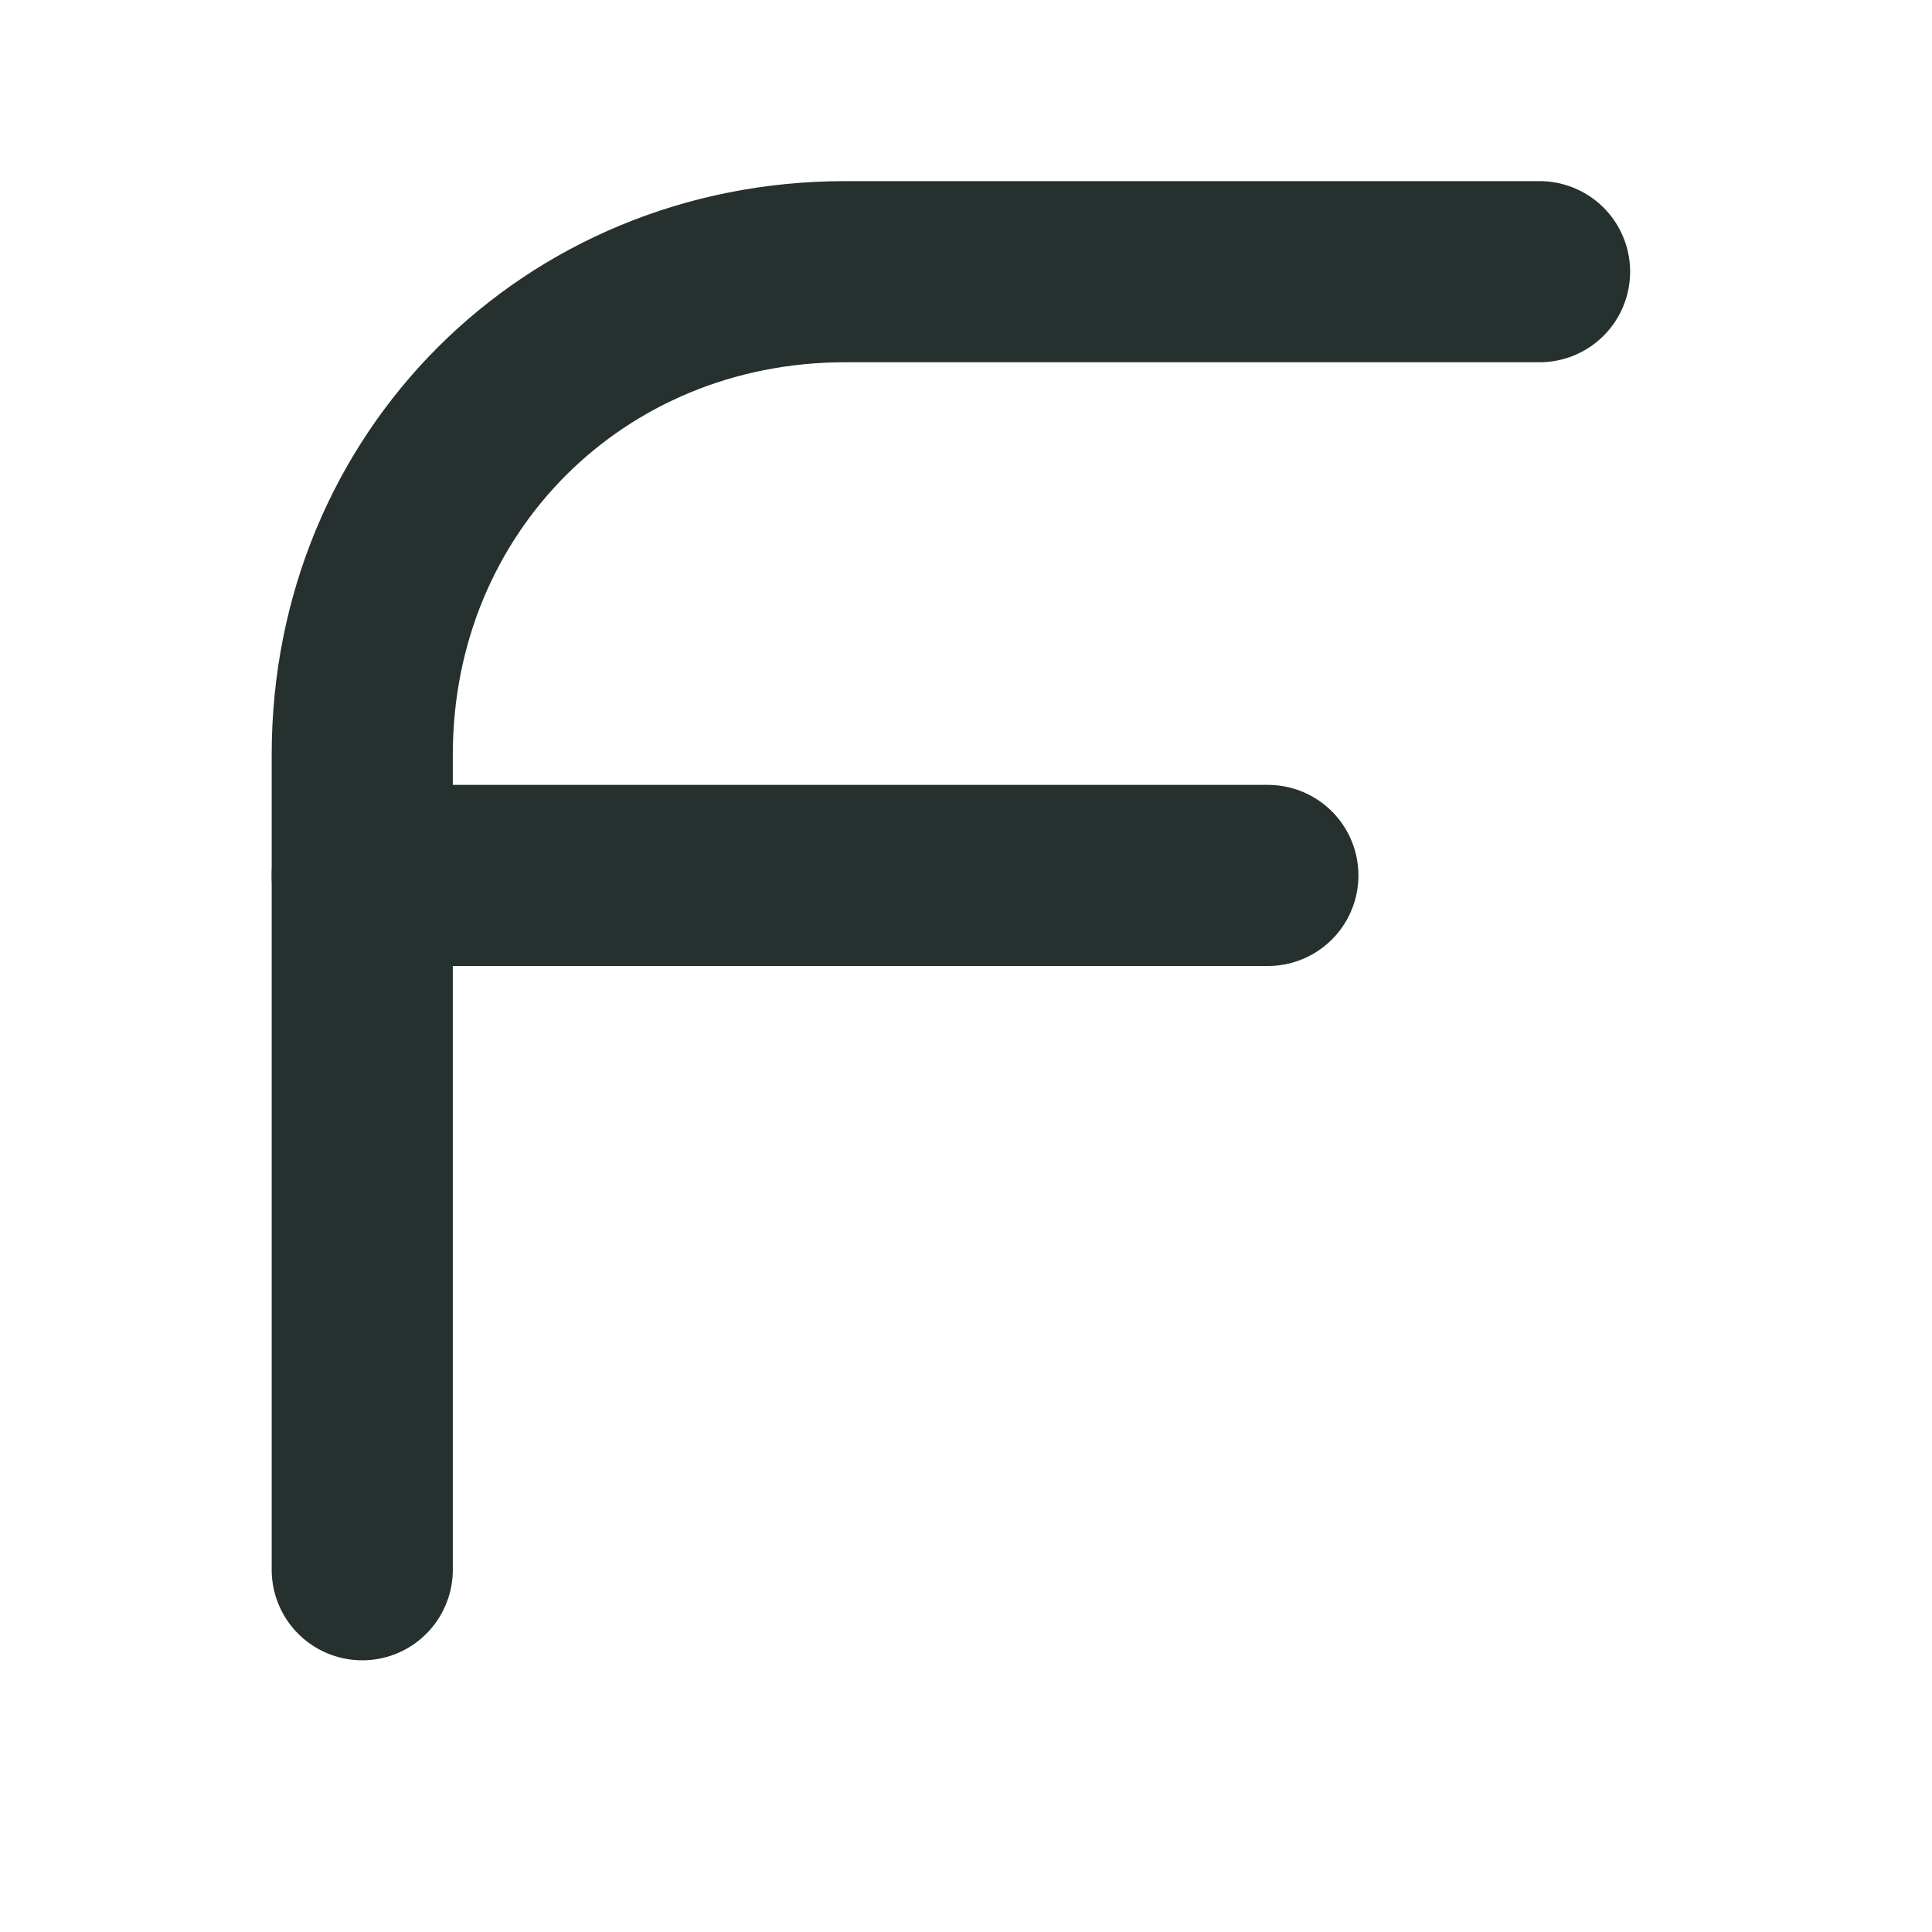
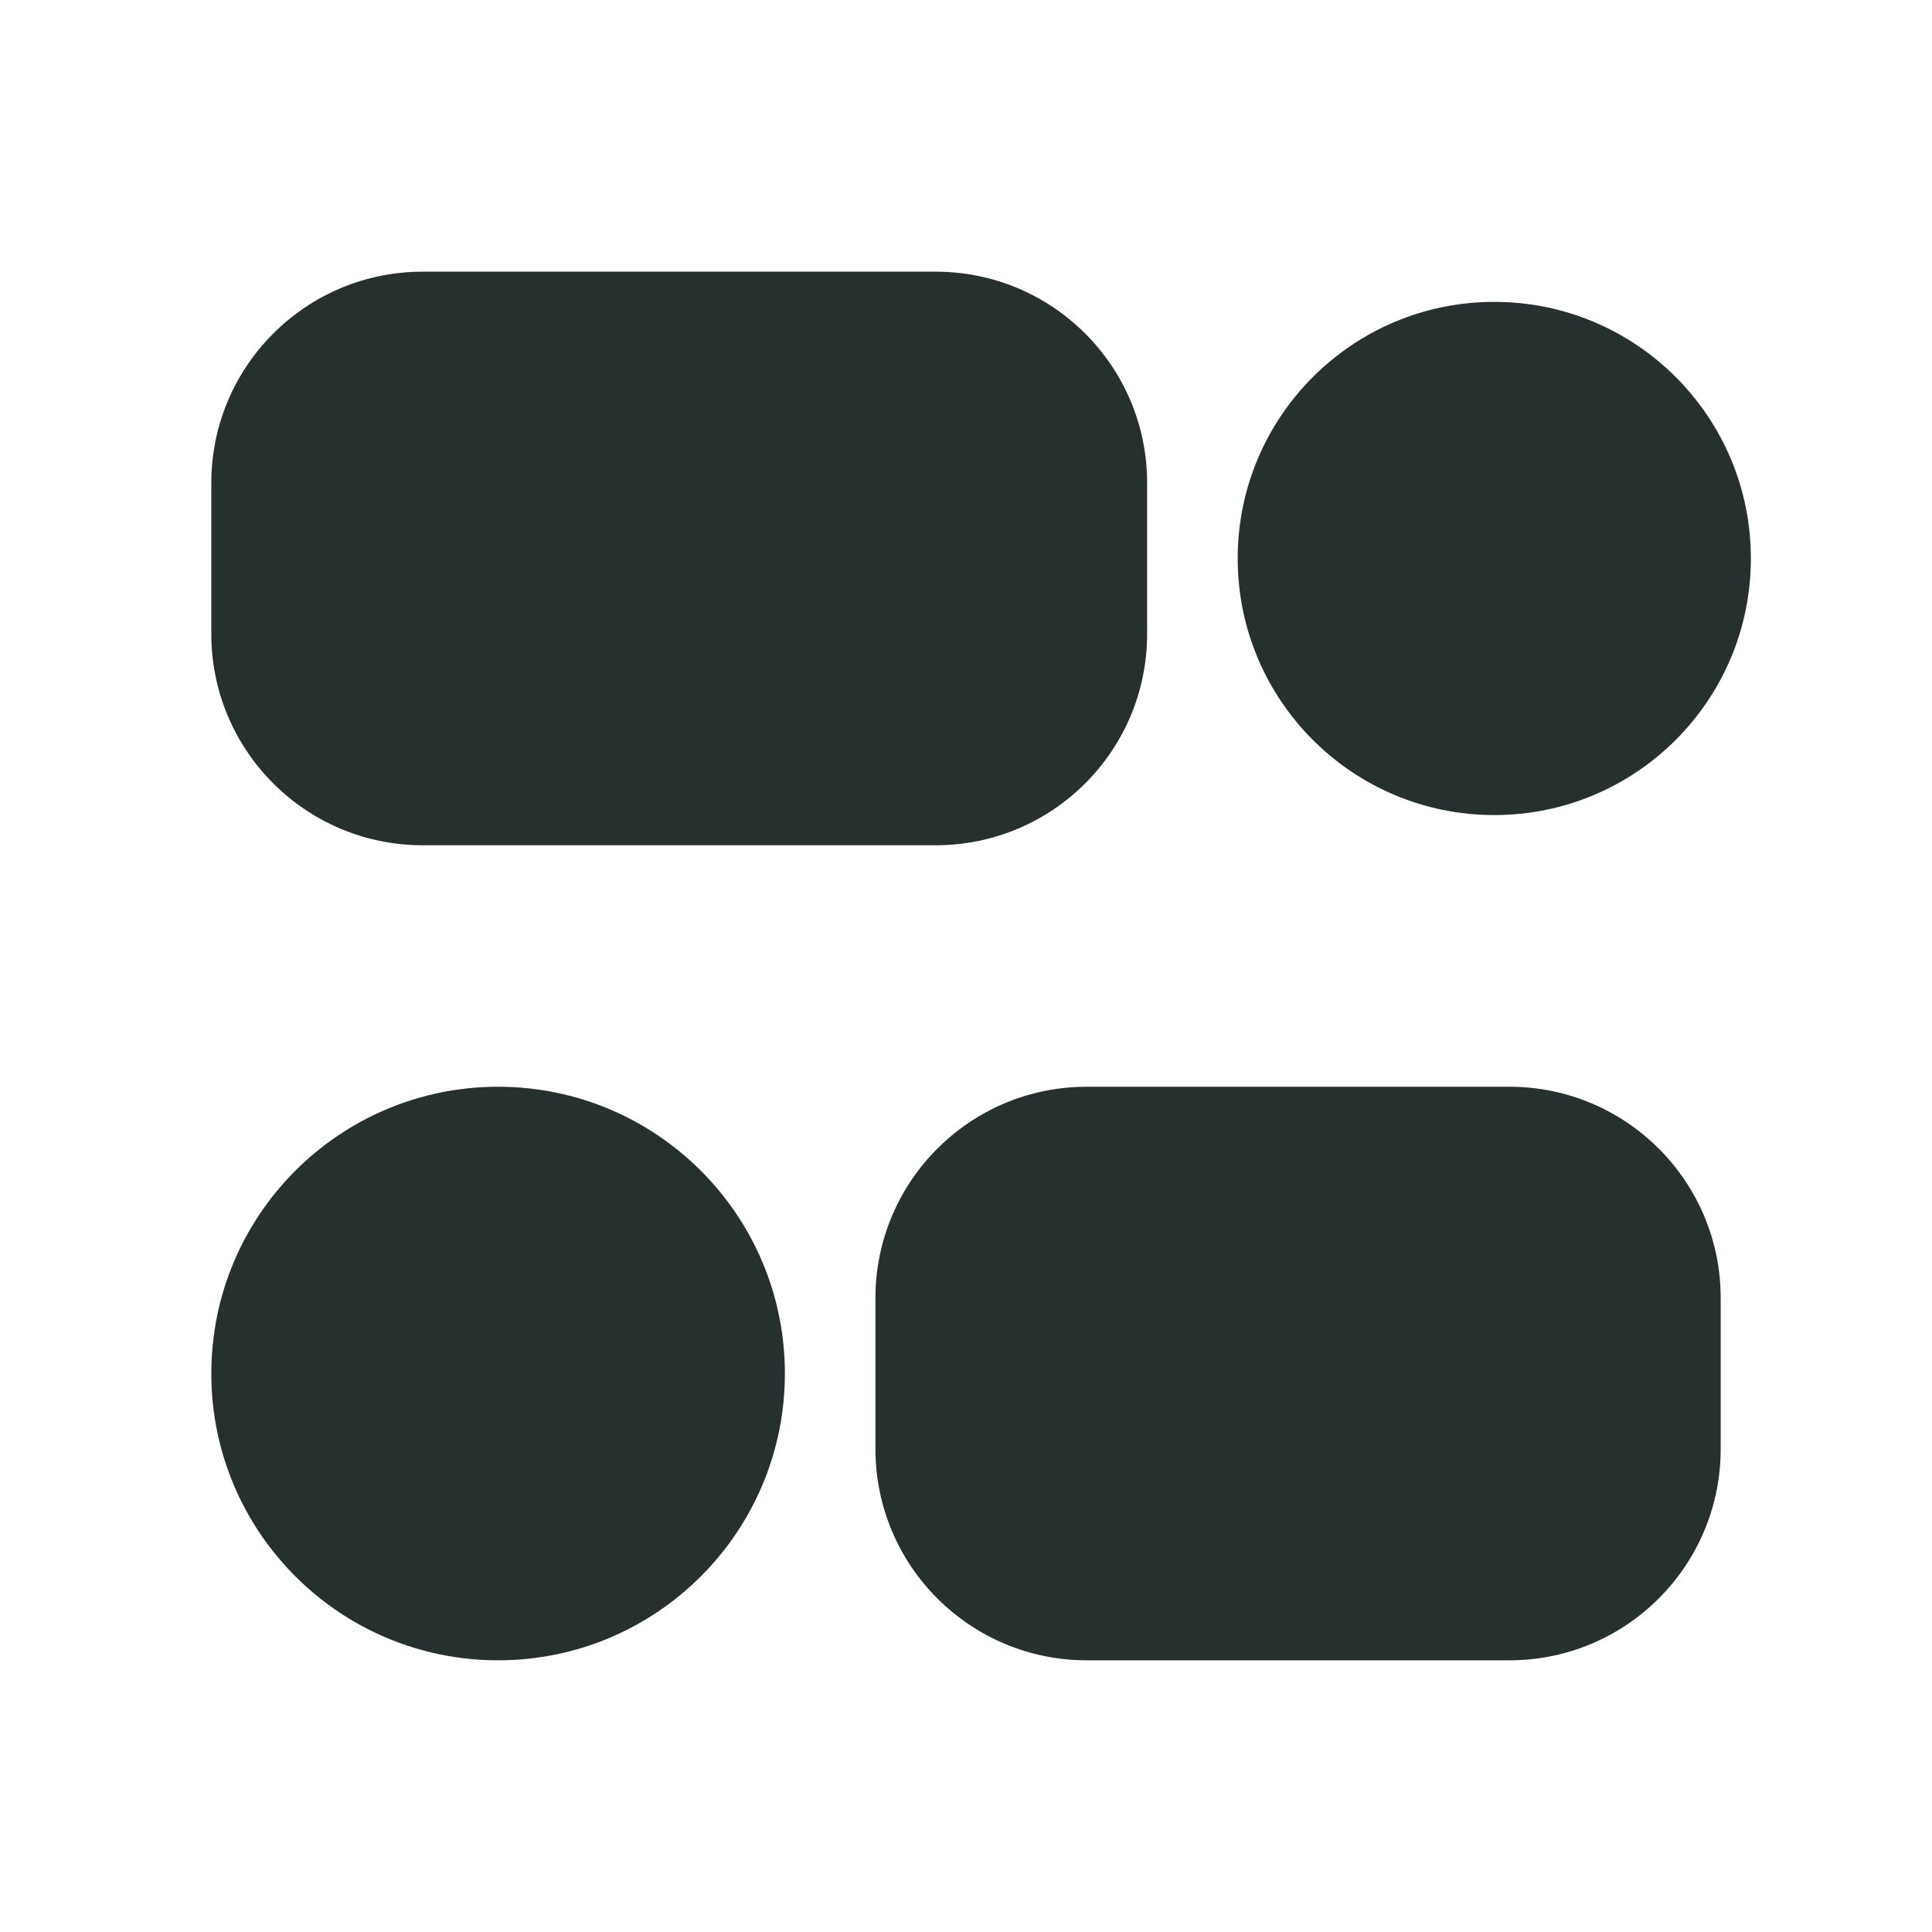
<svg xmlns="http://www.w3.org/2000/svg" width="64" height="64" viewBox="0 0 64 64">
-   <g fill="none" stroke="#26312f" stroke-width="6" stroke-linecap="round" stroke-linejoin="round">
-     <path d="M12 52V25C12 16 19 9 28 9H51" />
-     <path d="M12 29H42" />
+   <g fill="#26312f">
+     <rect x="7" y="9" width="31" height="19" rx="7" />
+     <circle cx="49.5" cy="18.5" r="8.5" />
+     <circle cx="16.5" cy="45.5" r="9.5" />
+     <rect x="29" y="36" width="28" height="19" rx="7" />
  </g>
</svg>
